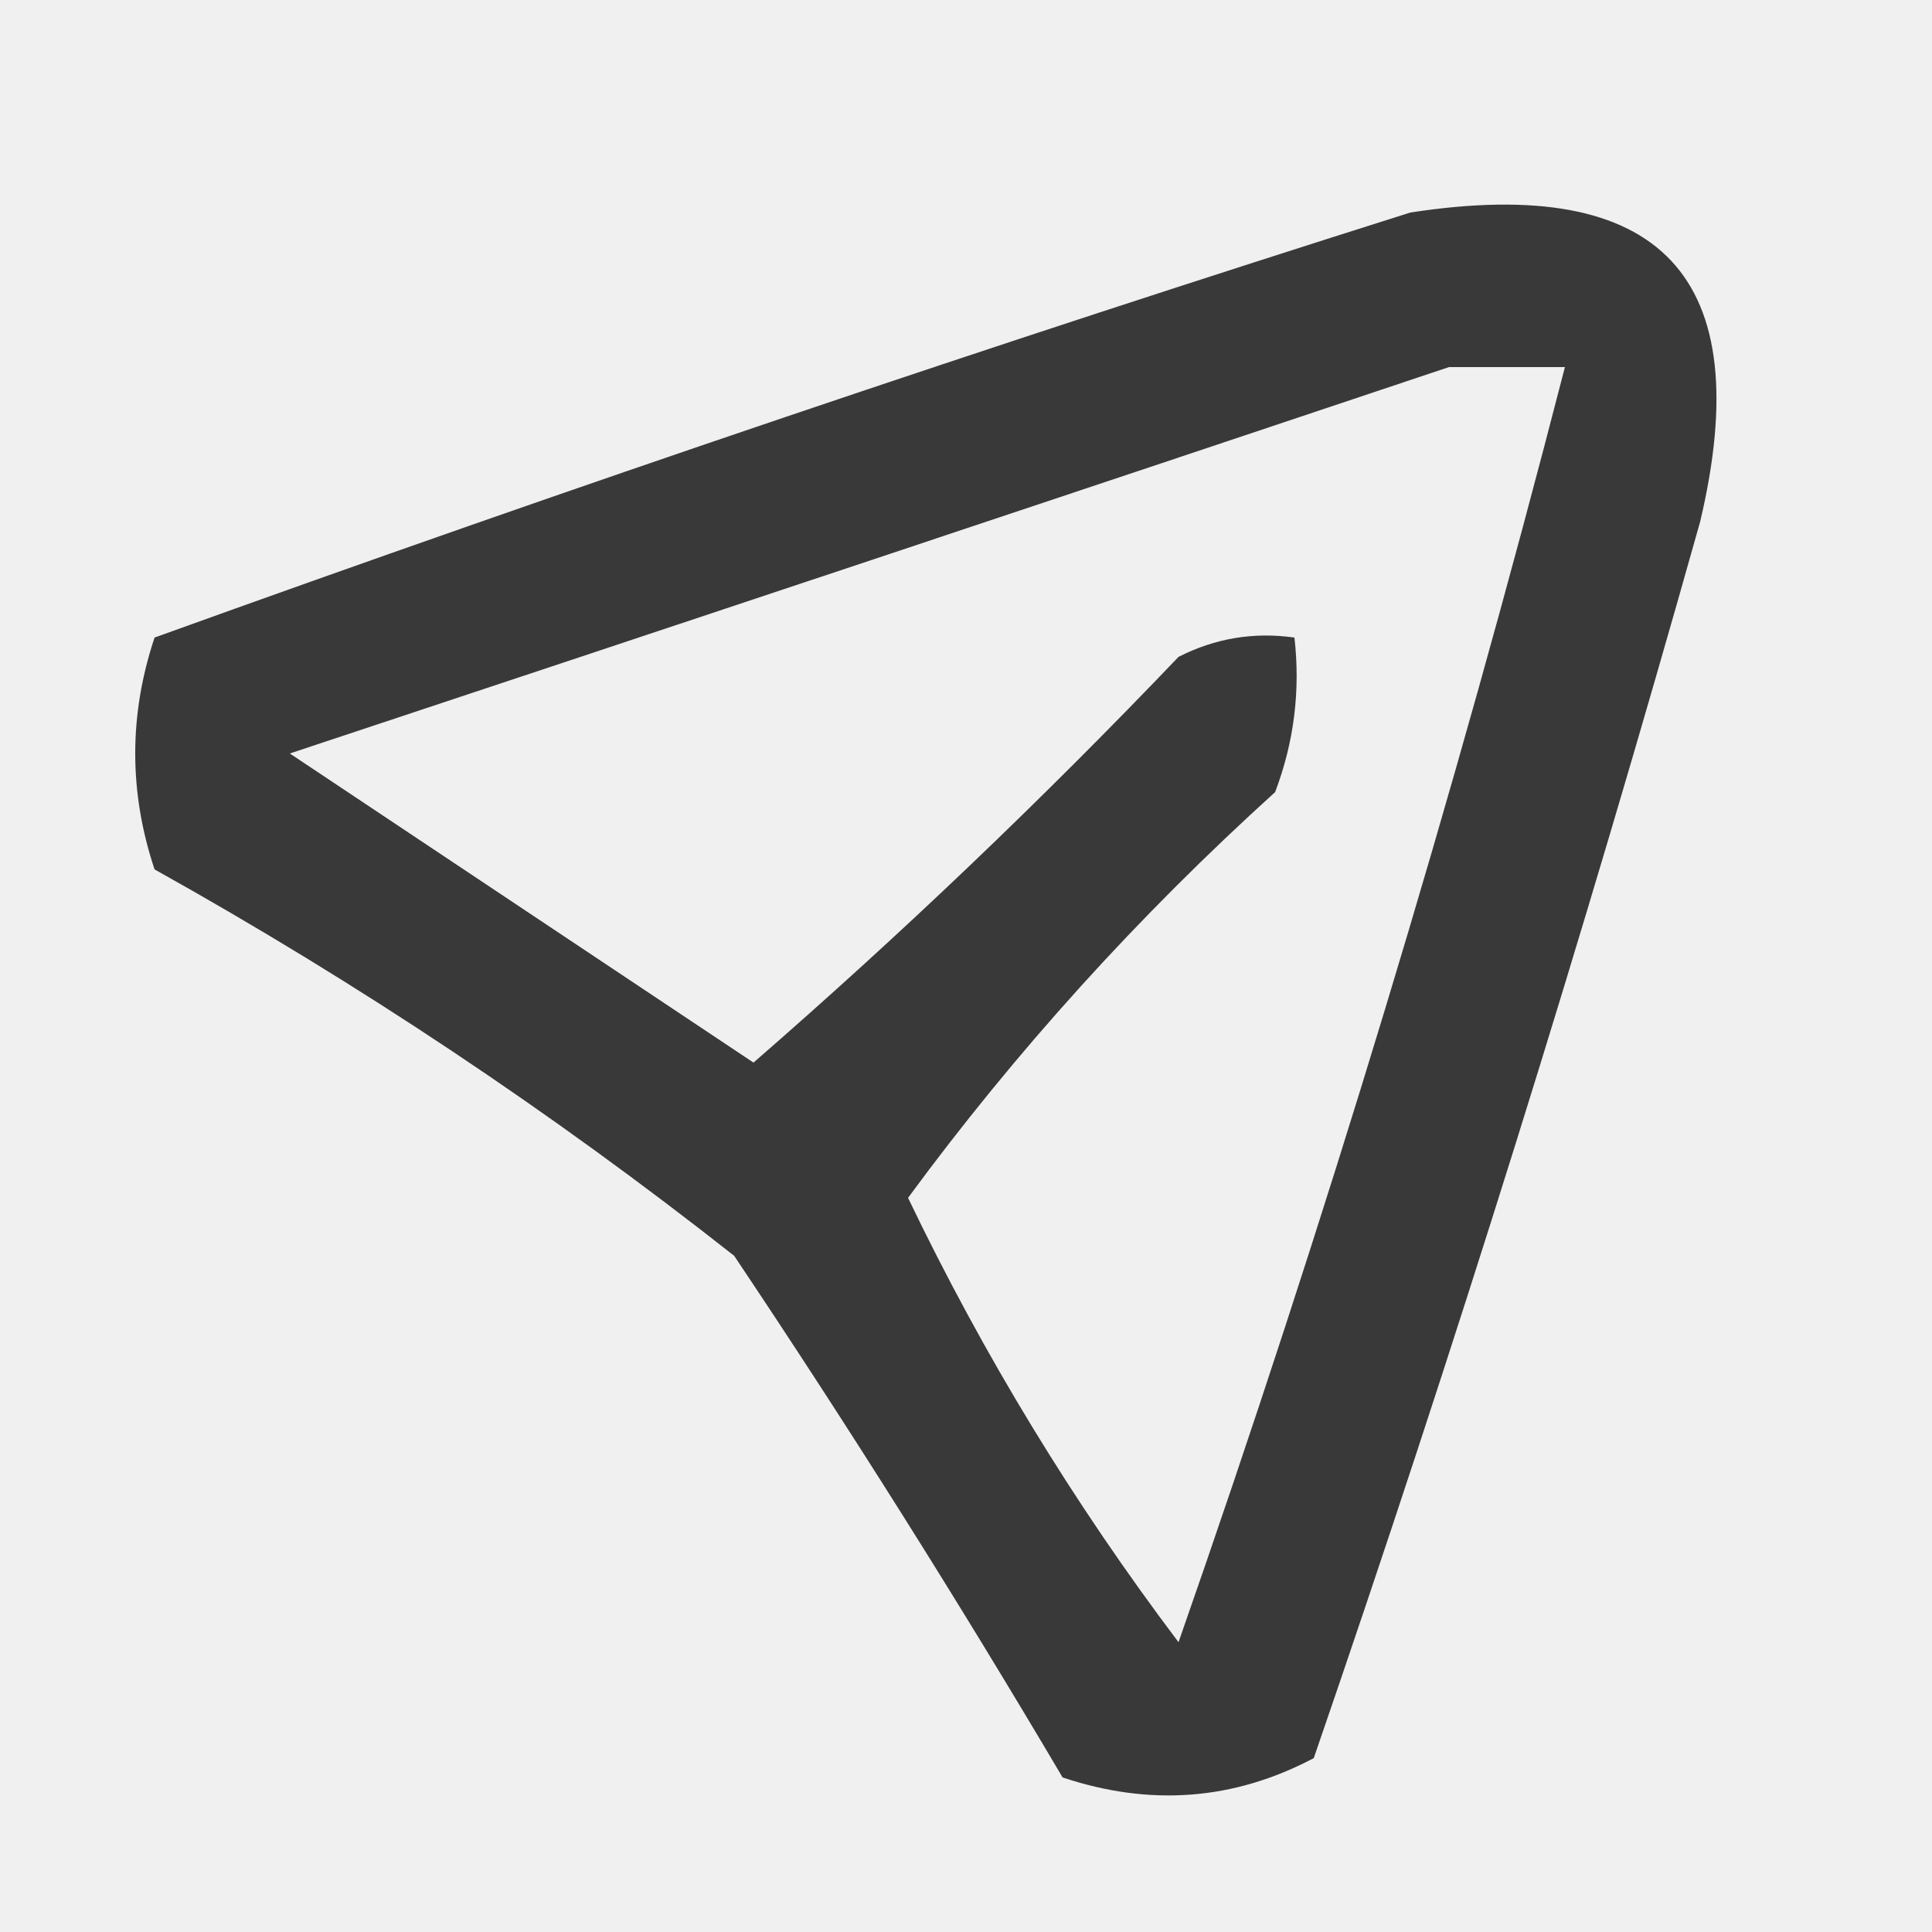
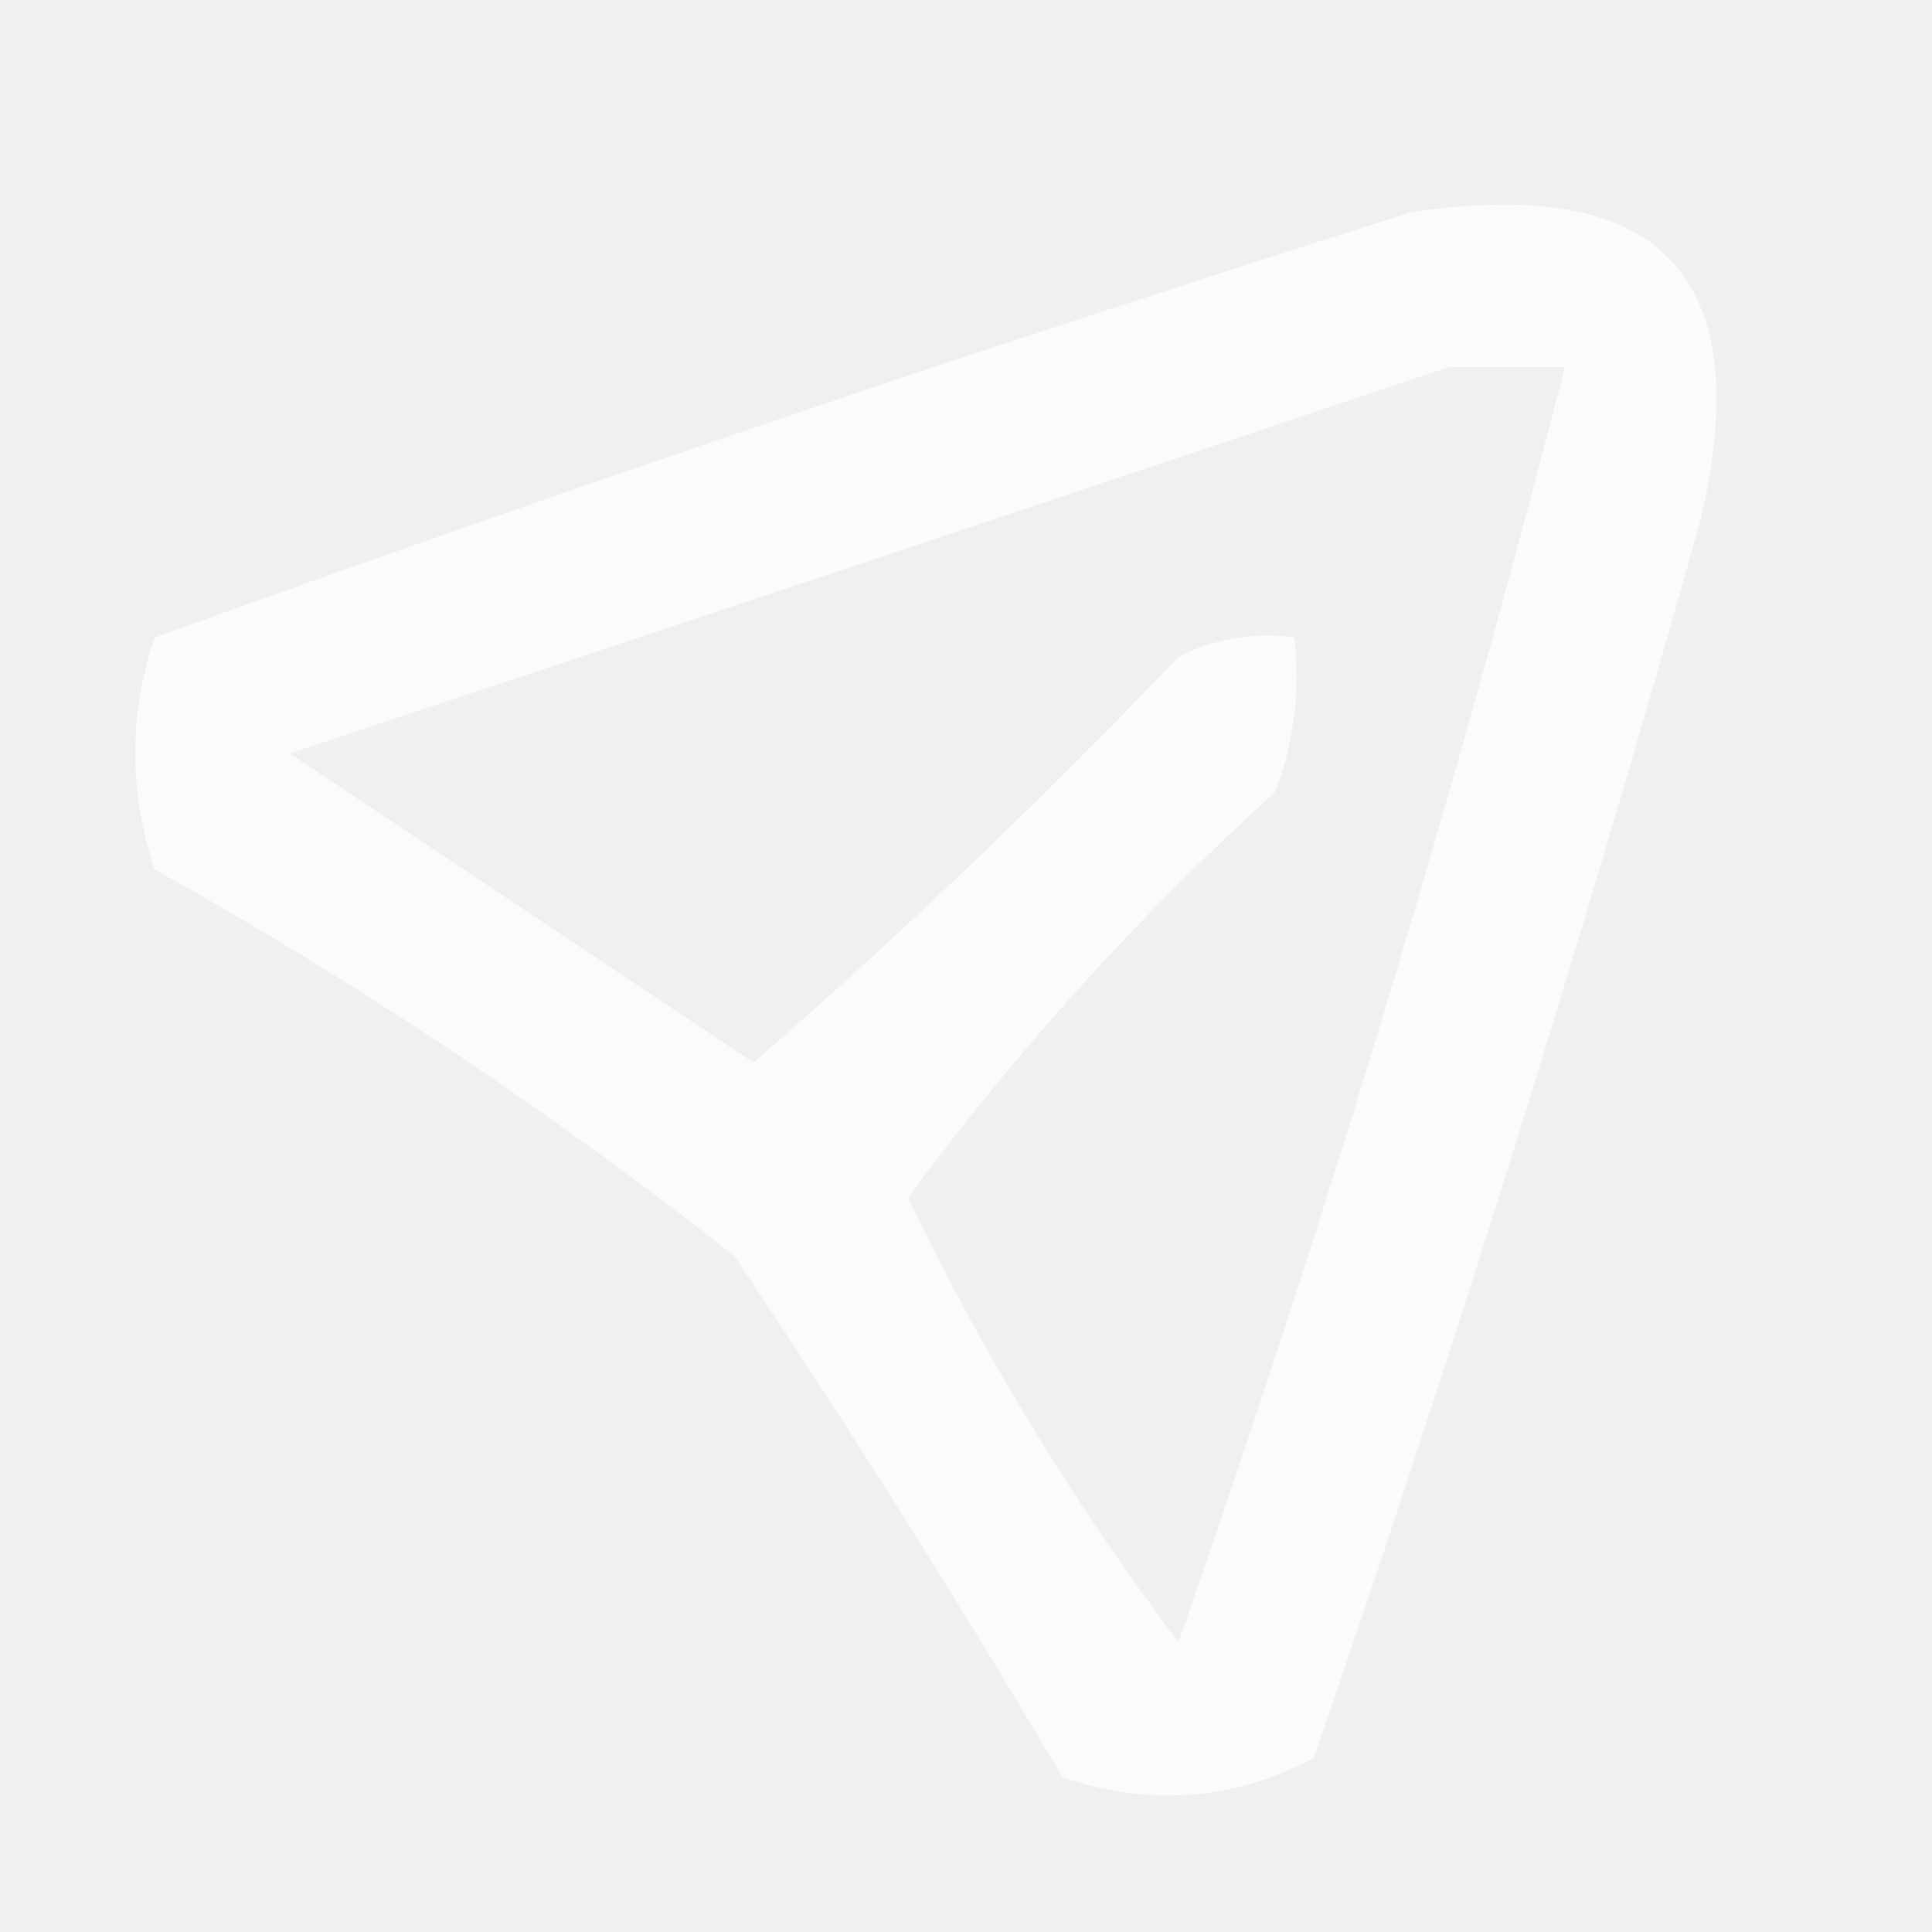
<svg xmlns="http://www.w3.org/2000/svg" version="1.1" width="50px" height="50px" style="shape-rendering:geometricPrecision; text-rendering:geometricPrecision; image-rendering:optimizeQuality; fill-rule:evenodd; clip-rule:evenodd">
  <g>
-     <path style="opacity:0.759" fill="#000000" d="M 36.5,5.5 C 43,4.499 45.5,7.165 44,13.5C 40.974,24.272 37.641,34.938 34,45.5C 31.936,46.591 29.77,46.758 27.5,46C 24.792,41.416 21.958,36.916 19,32.5C 14.272,28.774 9.272,25.441 4,22.5C 3.333,20.5 3.333,18.5 4,16.5C 14.84,12.589 25.673,8.922 36.5,5.5 Z M 37.5,9.5 C 38.5,9.5 39.5,9.5 40.5,9.5C 37.63,20.646 34.297,31.646 30.5,42.5C 27.783,38.9 25.45,35.067 23.5,31C 26.284,27.213 29.451,23.713 33,20.5C 33.49,19.207 33.657,17.873 33.5,16.5C 32.448,16.351 31.448,16.517 30.5,17C 26.985,20.682 23.318,24.182 19.5,27.5C 15.5,24.833 11.5,22.167 7.5,19.5C 17.592,16.151 27.592,12.818 37.5,9.5 Z" />
+     <path style="opacity:0.759" fill="#FFFFFF" d="M 36.5,5.5 C 43,4.499 45.5,7.165 44,13.5C 40.974,24.272 37.641,34.938 34,45.5C 31.936,46.591 29.77,46.758 27.5,46C 24.792,41.416 21.958,36.916 19,32.5C 14.272,28.774 9.272,25.441 4,22.5C 3.333,20.5 3.333,18.5 4,16.5C 14.84,12.589 25.673,8.922 36.5,5.5 Z M 37.5,9.5 C 38.5,9.5 39.5,9.5 40.5,9.5C 37.63,20.646 34.297,31.646 30.5,42.5C 27.783,38.9 25.45,35.067 23.5,31C 26.284,27.213 29.451,23.713 33,20.5C 33.49,19.207 33.657,17.873 33.5,16.5C 32.448,16.351 31.448,16.517 30.5,17C 26.985,20.682 23.318,24.182 19.5,27.5C 15.5,24.833 11.5,22.167 7.5,19.5C 17.592,16.151 27.592,12.818 37.5,9.5 Z" />
  </g>
</svg>
